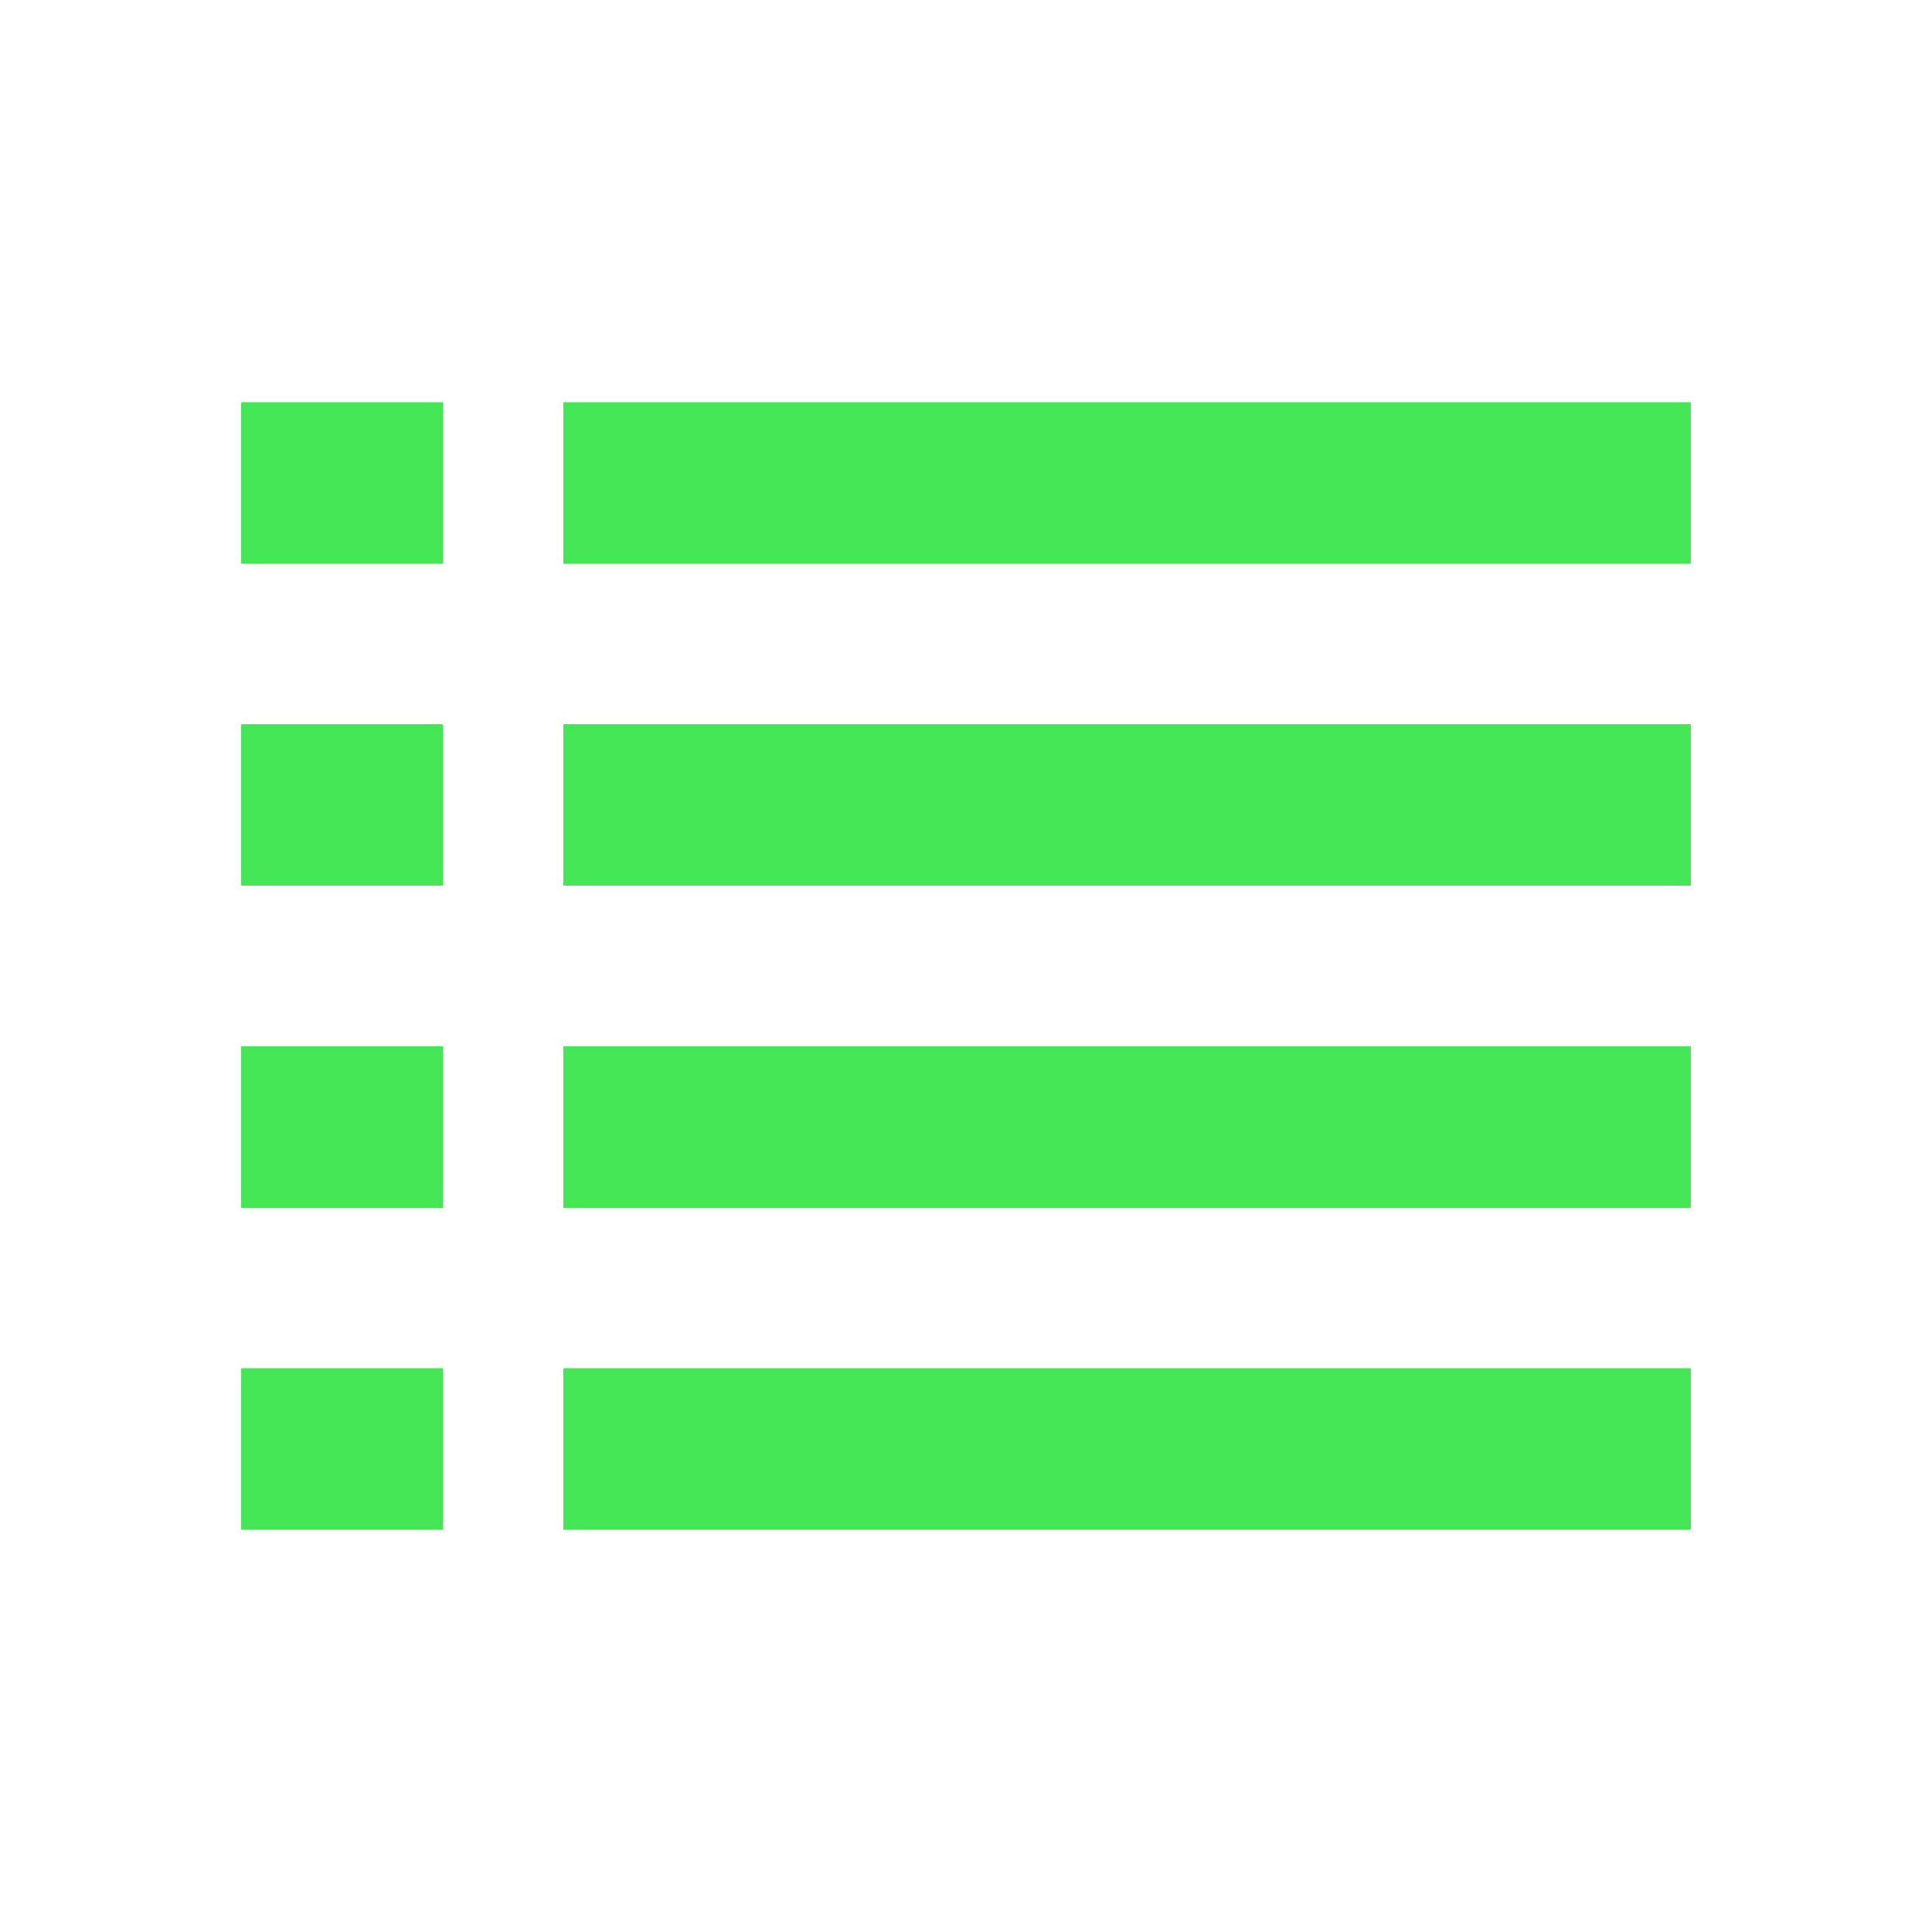
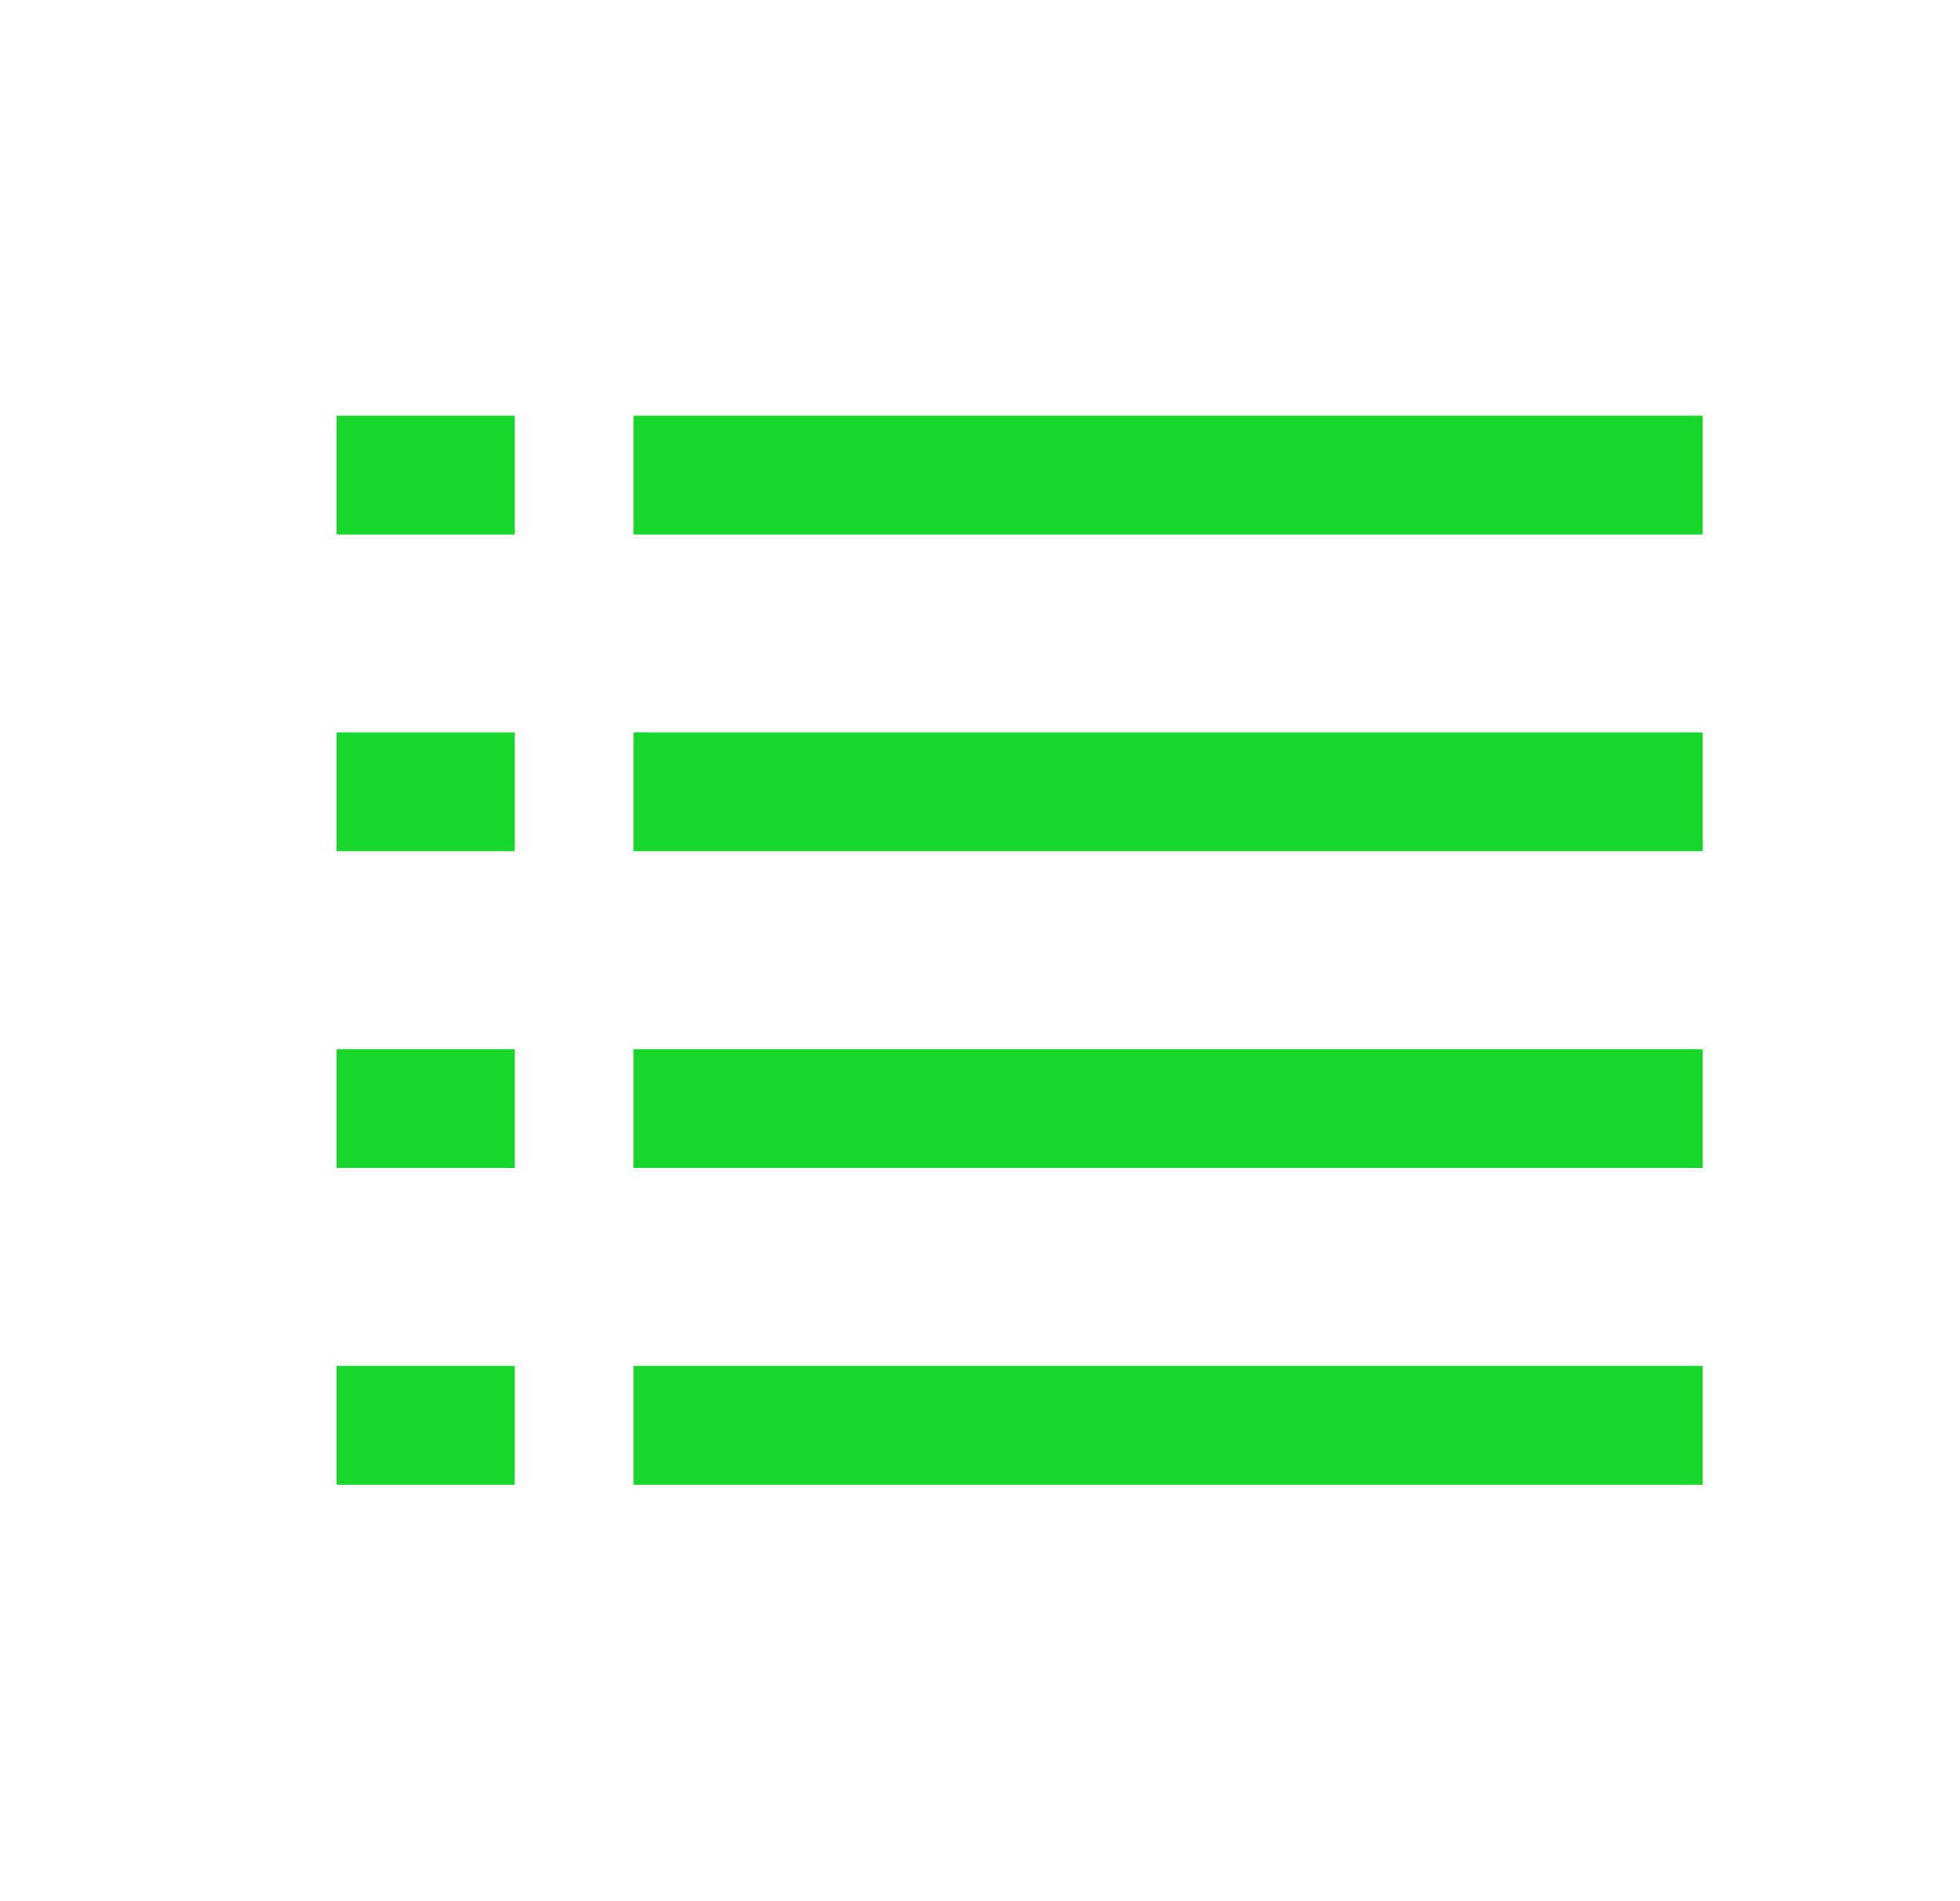
- <svg xmlns="http://www.w3.org/2000/svg" width="24" height="24" viewBox="0 0 24 24" fill="none">
-   <path d="M4 6H4.5M4 10H4.5M4 14H4.5M4 18H4.5" stroke="#16D629" stroke-width="2" stroke-linecap="square" stroke-linejoin="round" />
-   <path d="M4 6H4.5M4 10H4.5M4 14H4.5M4 18H4.5" stroke="#2EDB43" stroke-width="2" stroke-linecap="square" stroke-linejoin="round" />
-   <path d="M4 6H4.5M4 10H4.5M4 14H4.5M4 18H4.5" stroke="#45E655" stroke-width="2" stroke-linecap="square" stroke-linejoin="round" />
-   <path d="M8 6H20M8 10H20M8 14H20M8 18H20" stroke="#16D629" stroke-width="2" stroke-linecap="square" stroke-linejoin="round" />
-   <path d="M8 6H20M8 10H20M8 14H20M8 18H20" stroke="#2EDB43" stroke-width="2" stroke-linecap="square" stroke-linejoin="round" />
-   <path d="M8 6H20M8 10H20M8 14H20M8 18H20" stroke="#45E655" stroke-width="2" stroke-linecap="square" stroke-linejoin="round" />
+ <svg xmlns="http://www.w3.org/2000/svg" width="33" height="32" viewBox="0 0 33 32" fill="none">
+   <path d="M6.667 8H7.667M6.667 13.333H7.667M6.667 18.667H7.667M6.667 24H7.667" stroke="#16D629" stroke-width="2" stroke-linecap="square" stroke-linejoin="round" />
+   <path d="M11.667 8H27.667M11.667 13.333H27.667M11.667 18.667H27.667M11.667 24H27.667" stroke="#16D629" stroke-width="2" stroke-linecap="square" stroke-linejoin="round" />
</svg>
